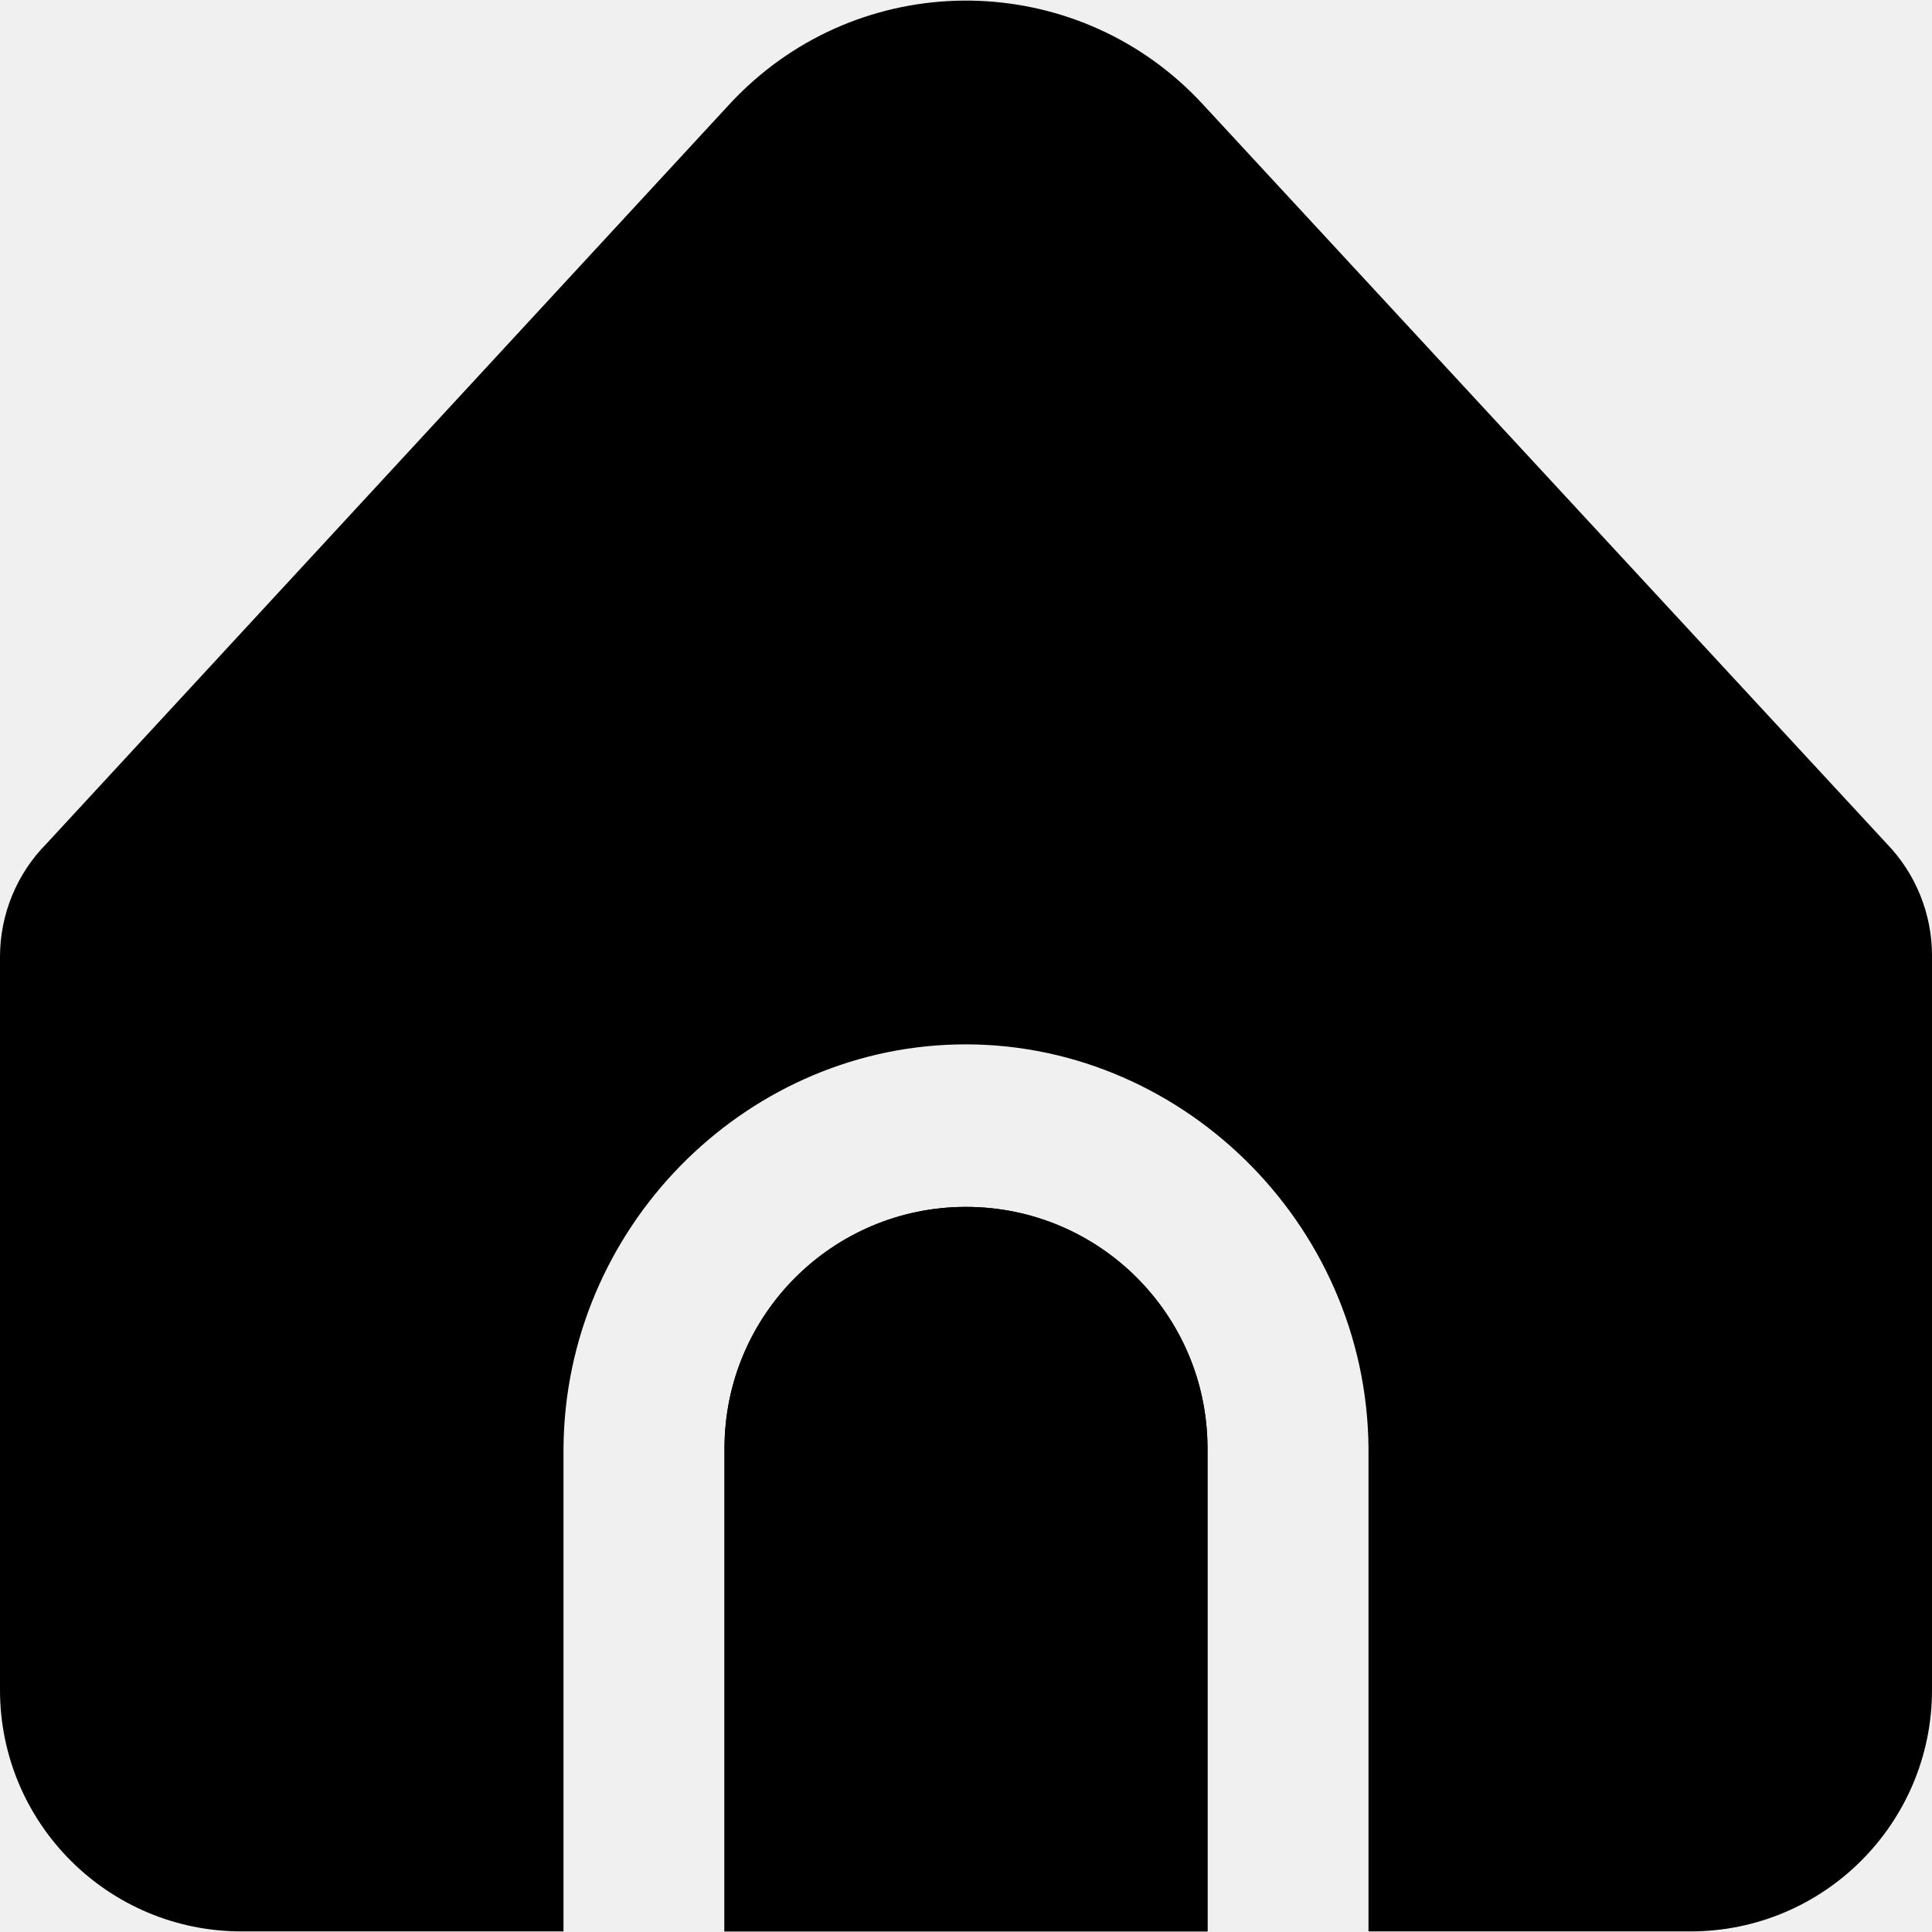
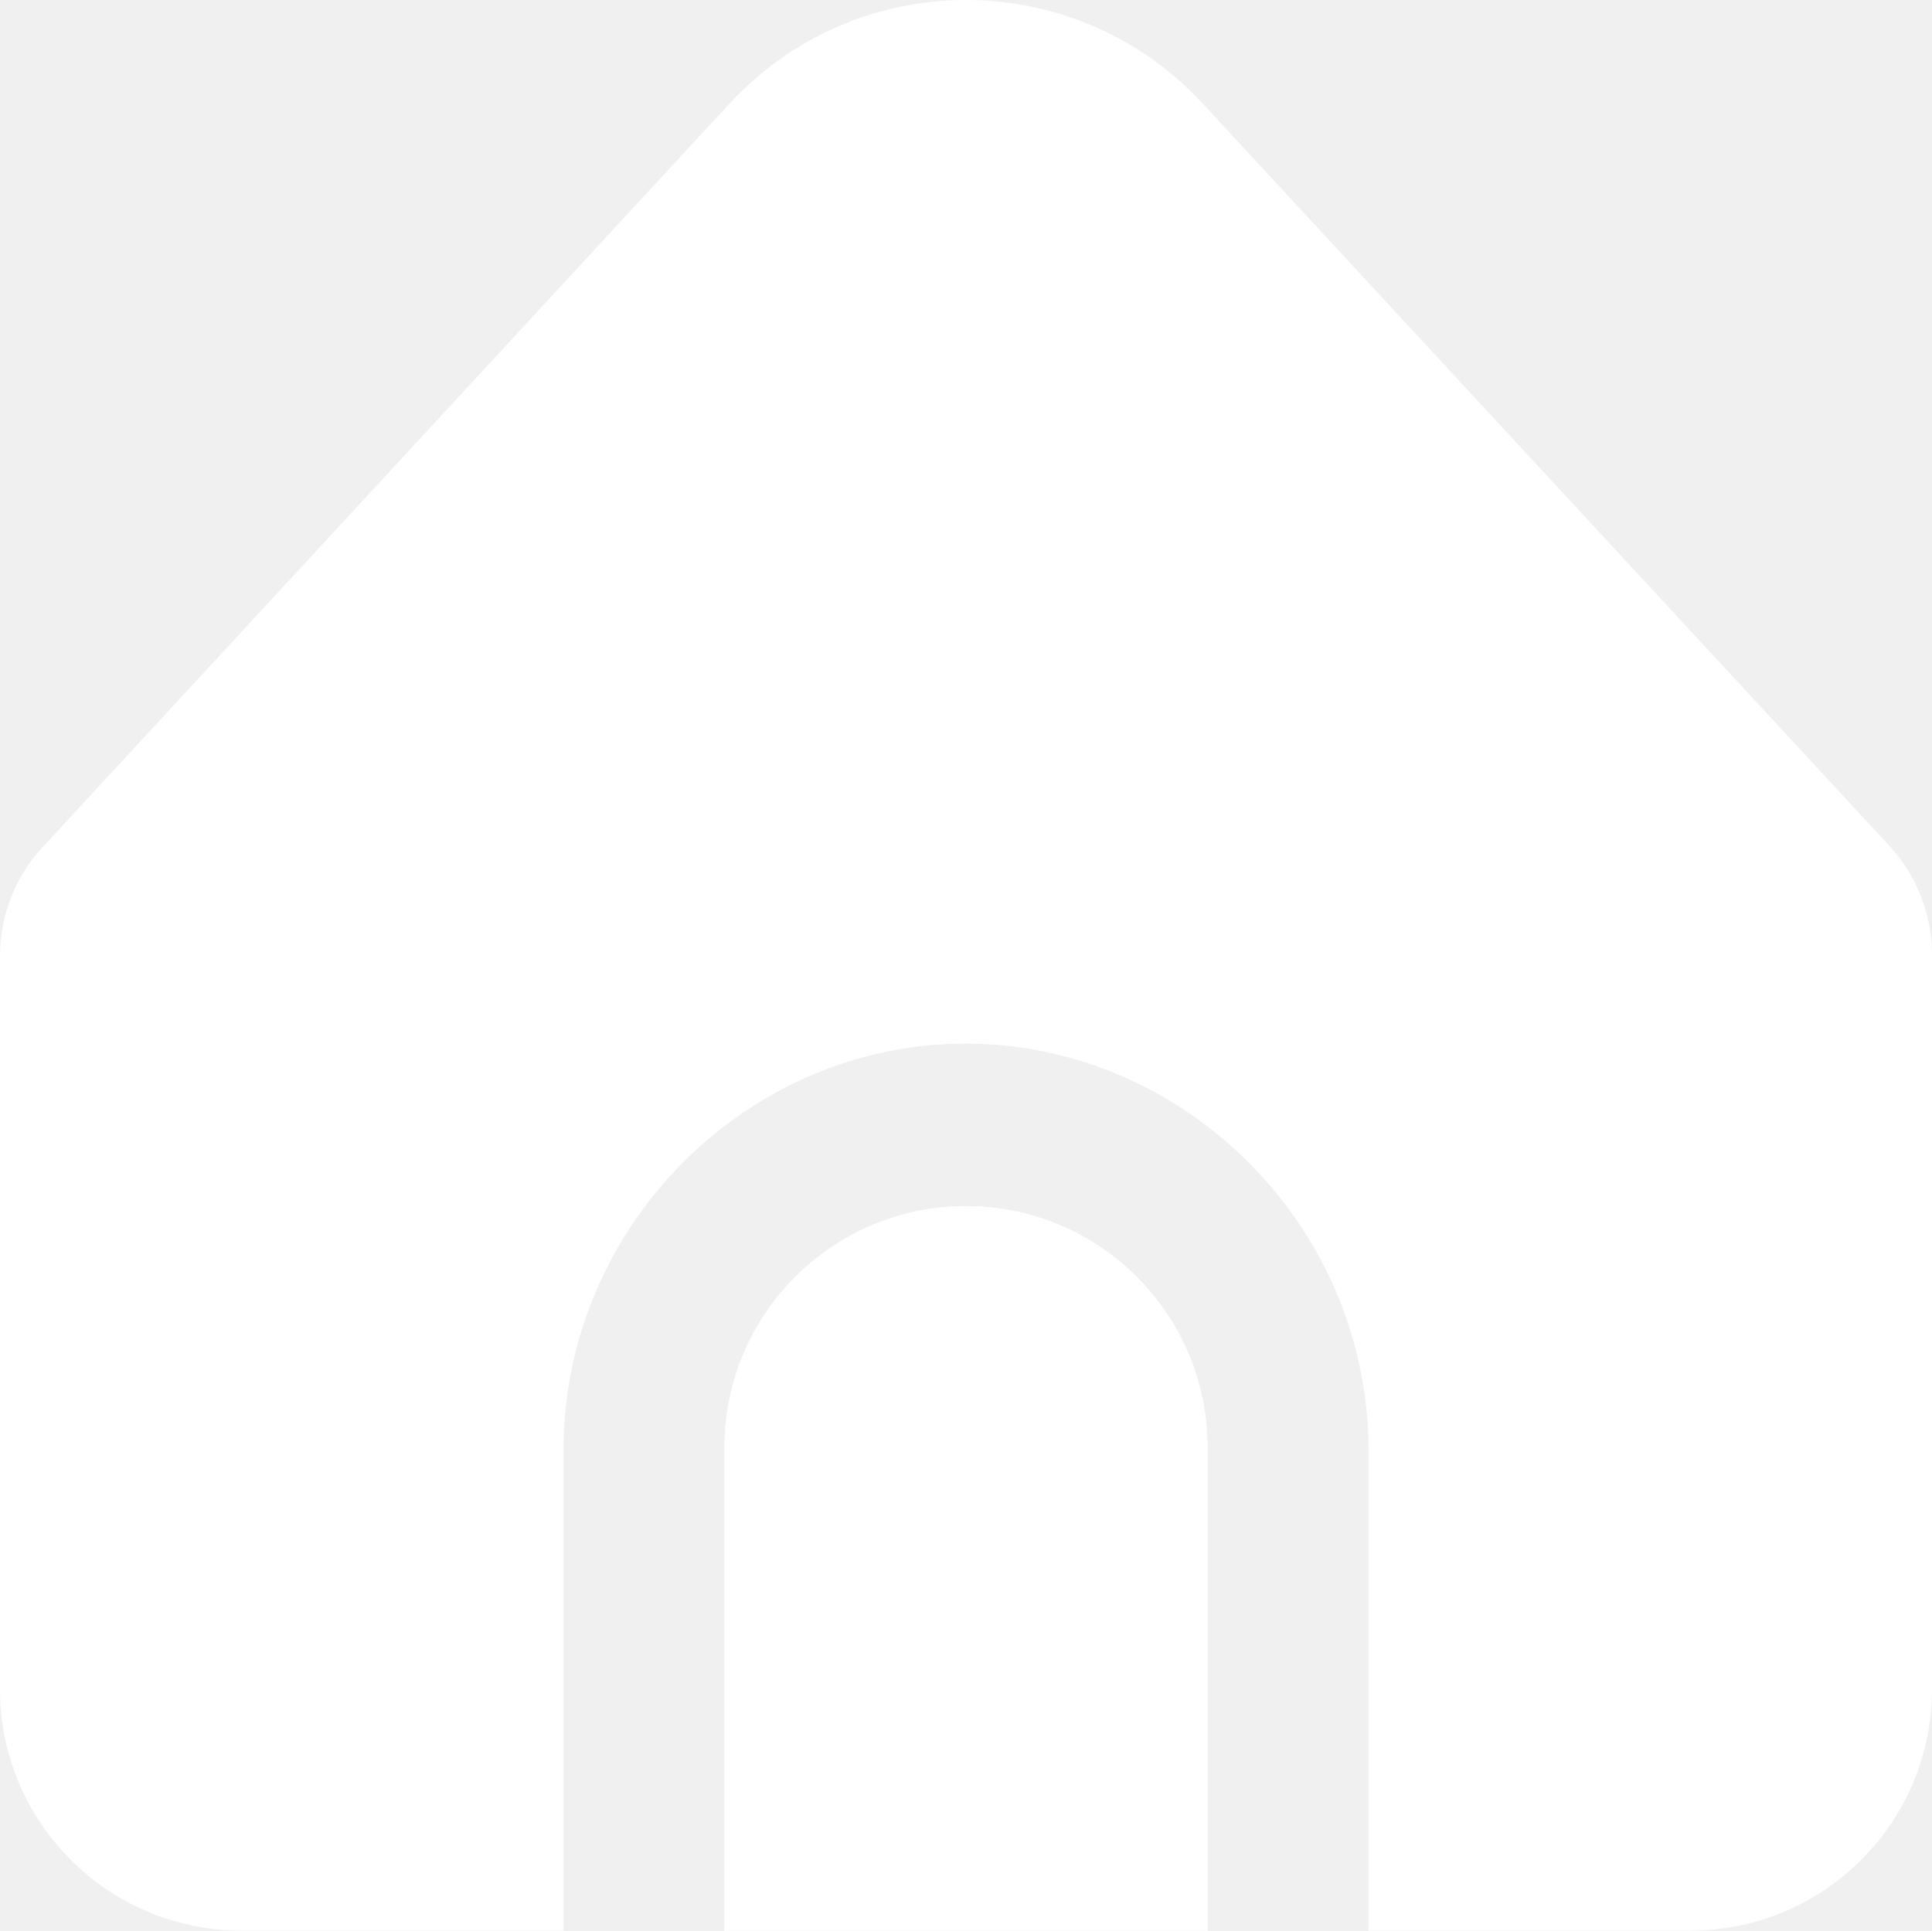
- <svg xmlns="http://www.w3.org/2000/svg" version="1.1" id="Capa_1" x="0px" y="0px" viewBox="0 0 512 512" style="enable-background:new 0 0 512 512;" xml:space="preserve" width="512" height="512">
-   <g>
-     <path d="M256,319.841c-35.346,0-64,28.654-64,64v128h128v-128C320,348.495,291.346,319.841,256,319.841z" />
-     <g>
-       <path d="M362.667,383.841v128H448c35.346,0,64-28.654,64-64V253.26c0.005-11.083-4.302-21.733-12.011-29.696l-181.29-195.99    c-31.988-34.61-85.976-36.735-120.586-4.747c-1.644,1.52-3.228,3.103-4.747,4.747L12.395,223.5    C4.453,231.496-0.003,242.31,0,253.58v194.261c0,35.346,28.654,64,64,64h85.333v-128c0.399-58.172,47.366-105.676,104.073-107.044    C312.01,275.383,362.22,323.696,362.667,383.841z" />
-       <path d="M256,319.841c-35.346,0-64,28.654-64,64v128h128v-128C320,348.495,291.346,319.841,256,319.841z" />
+ <svg xmlns="http://www.w3.org/2000/svg" version="1.1" id="Capa_1" x="0px" y="0px" viewBox="0 0 512 511.681" xml:space="preserve" width="512" height="511.681">
+   <defs id="defs4" />
+   <g id="g4" transform="translate(1.5138294e-6,-0.1598002)">
+     <path d="m 256,319.841 c -35.346,0 -64,28.654 -64,64 v 128 h 128 v -128 c 0,-35.346 -28.654,-64 -64,-64 z" id="path1" style="fill:#ffffff" />
+     <g id="g3">
+       <path d="m 362.667,383.841 v 128 H 448 c 35.346,0 64,-28.654 64,-64 V 253.26 c 0.005,-11.083 -4.302,-21.733 -12.011,-29.696 L 318.699,27.574 c -31.988,-34.61 -85.976,-36.735 -120.586,-4.747 -1.644,1.52 -3.228,3.103 -4.747,4.747 L 12.395,223.5 C 4.453,231.496 -0.003,242.31 0,253.58 v 194.261 c 0,35.346 28.654,64 64,64 h 85.333 v -128 c 0.399,-58.172 47.366,-105.676 104.073,-107.044 58.604,-1.414 108.814,46.899 109.261,107.044 z" id="path2" style="fill:#ffffff" />
+       <path d="m 256,319.841 c -35.346,0 -64,28.654 -64,64 v 128 h 128 v -128 c 0,-35.346 -28.654,-64 -64,-64 z" id="path3" style="fill:#ffffff" />
    </g>
  </g>
</svg>
